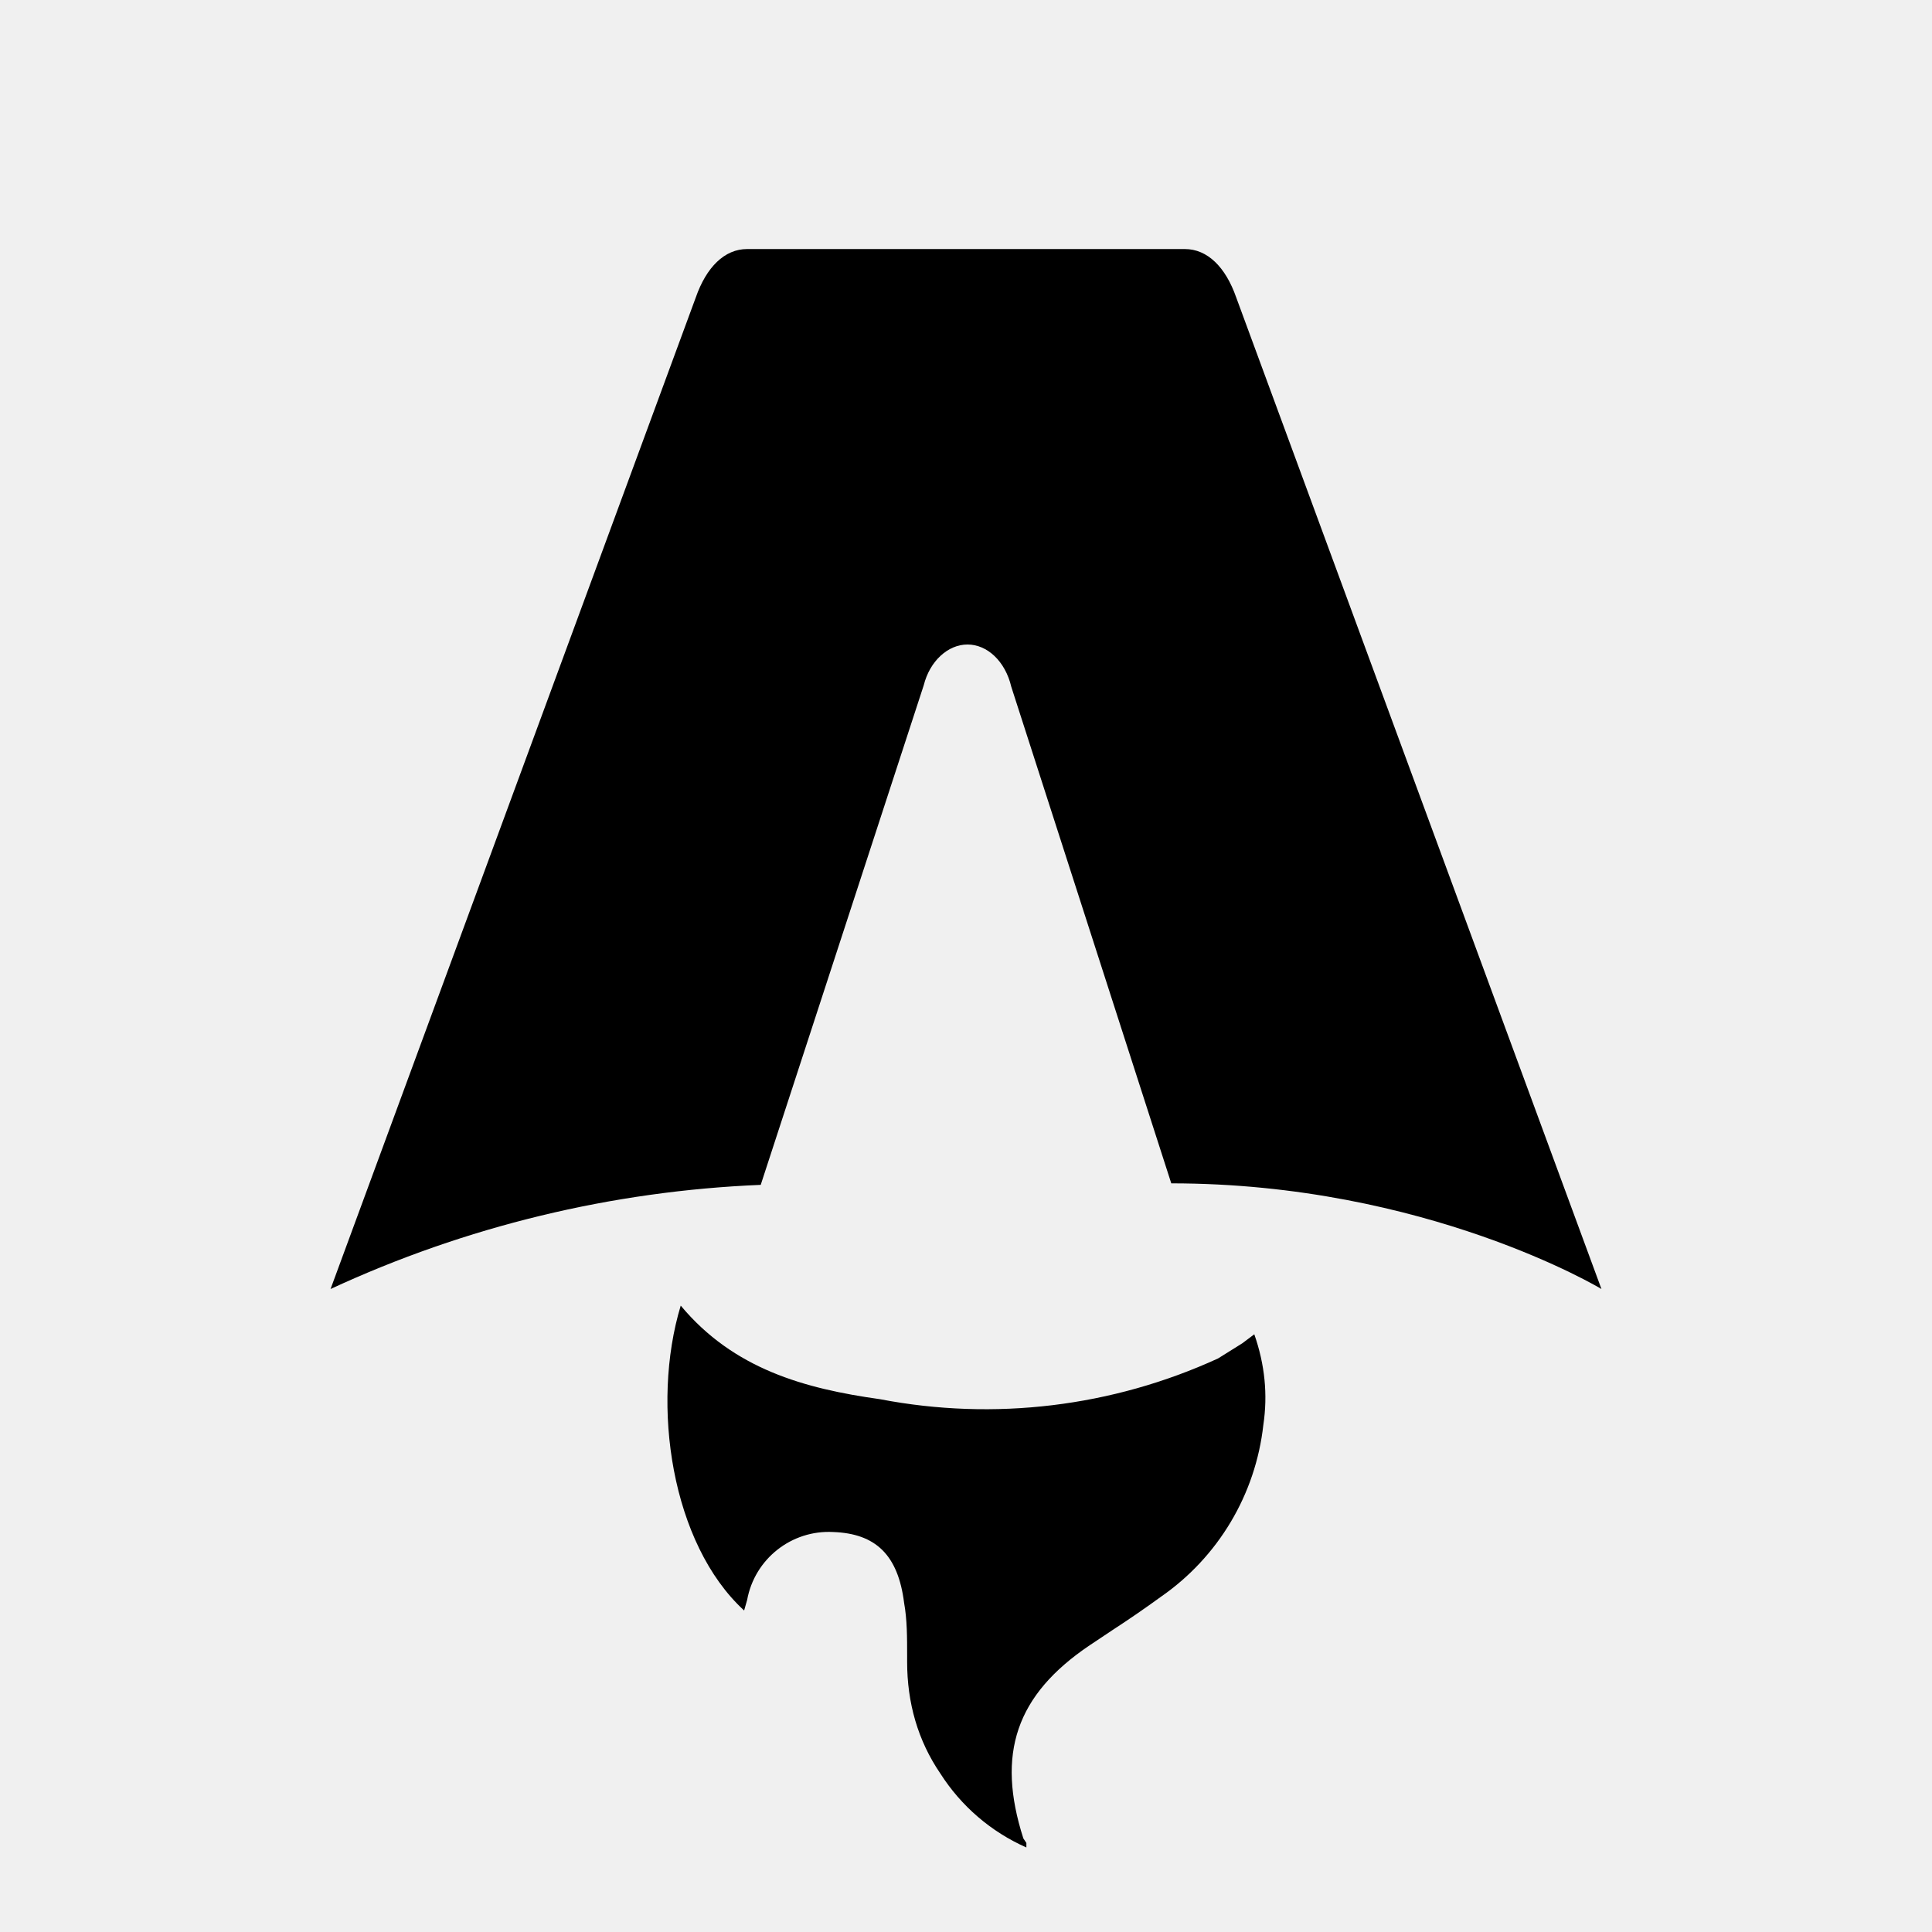
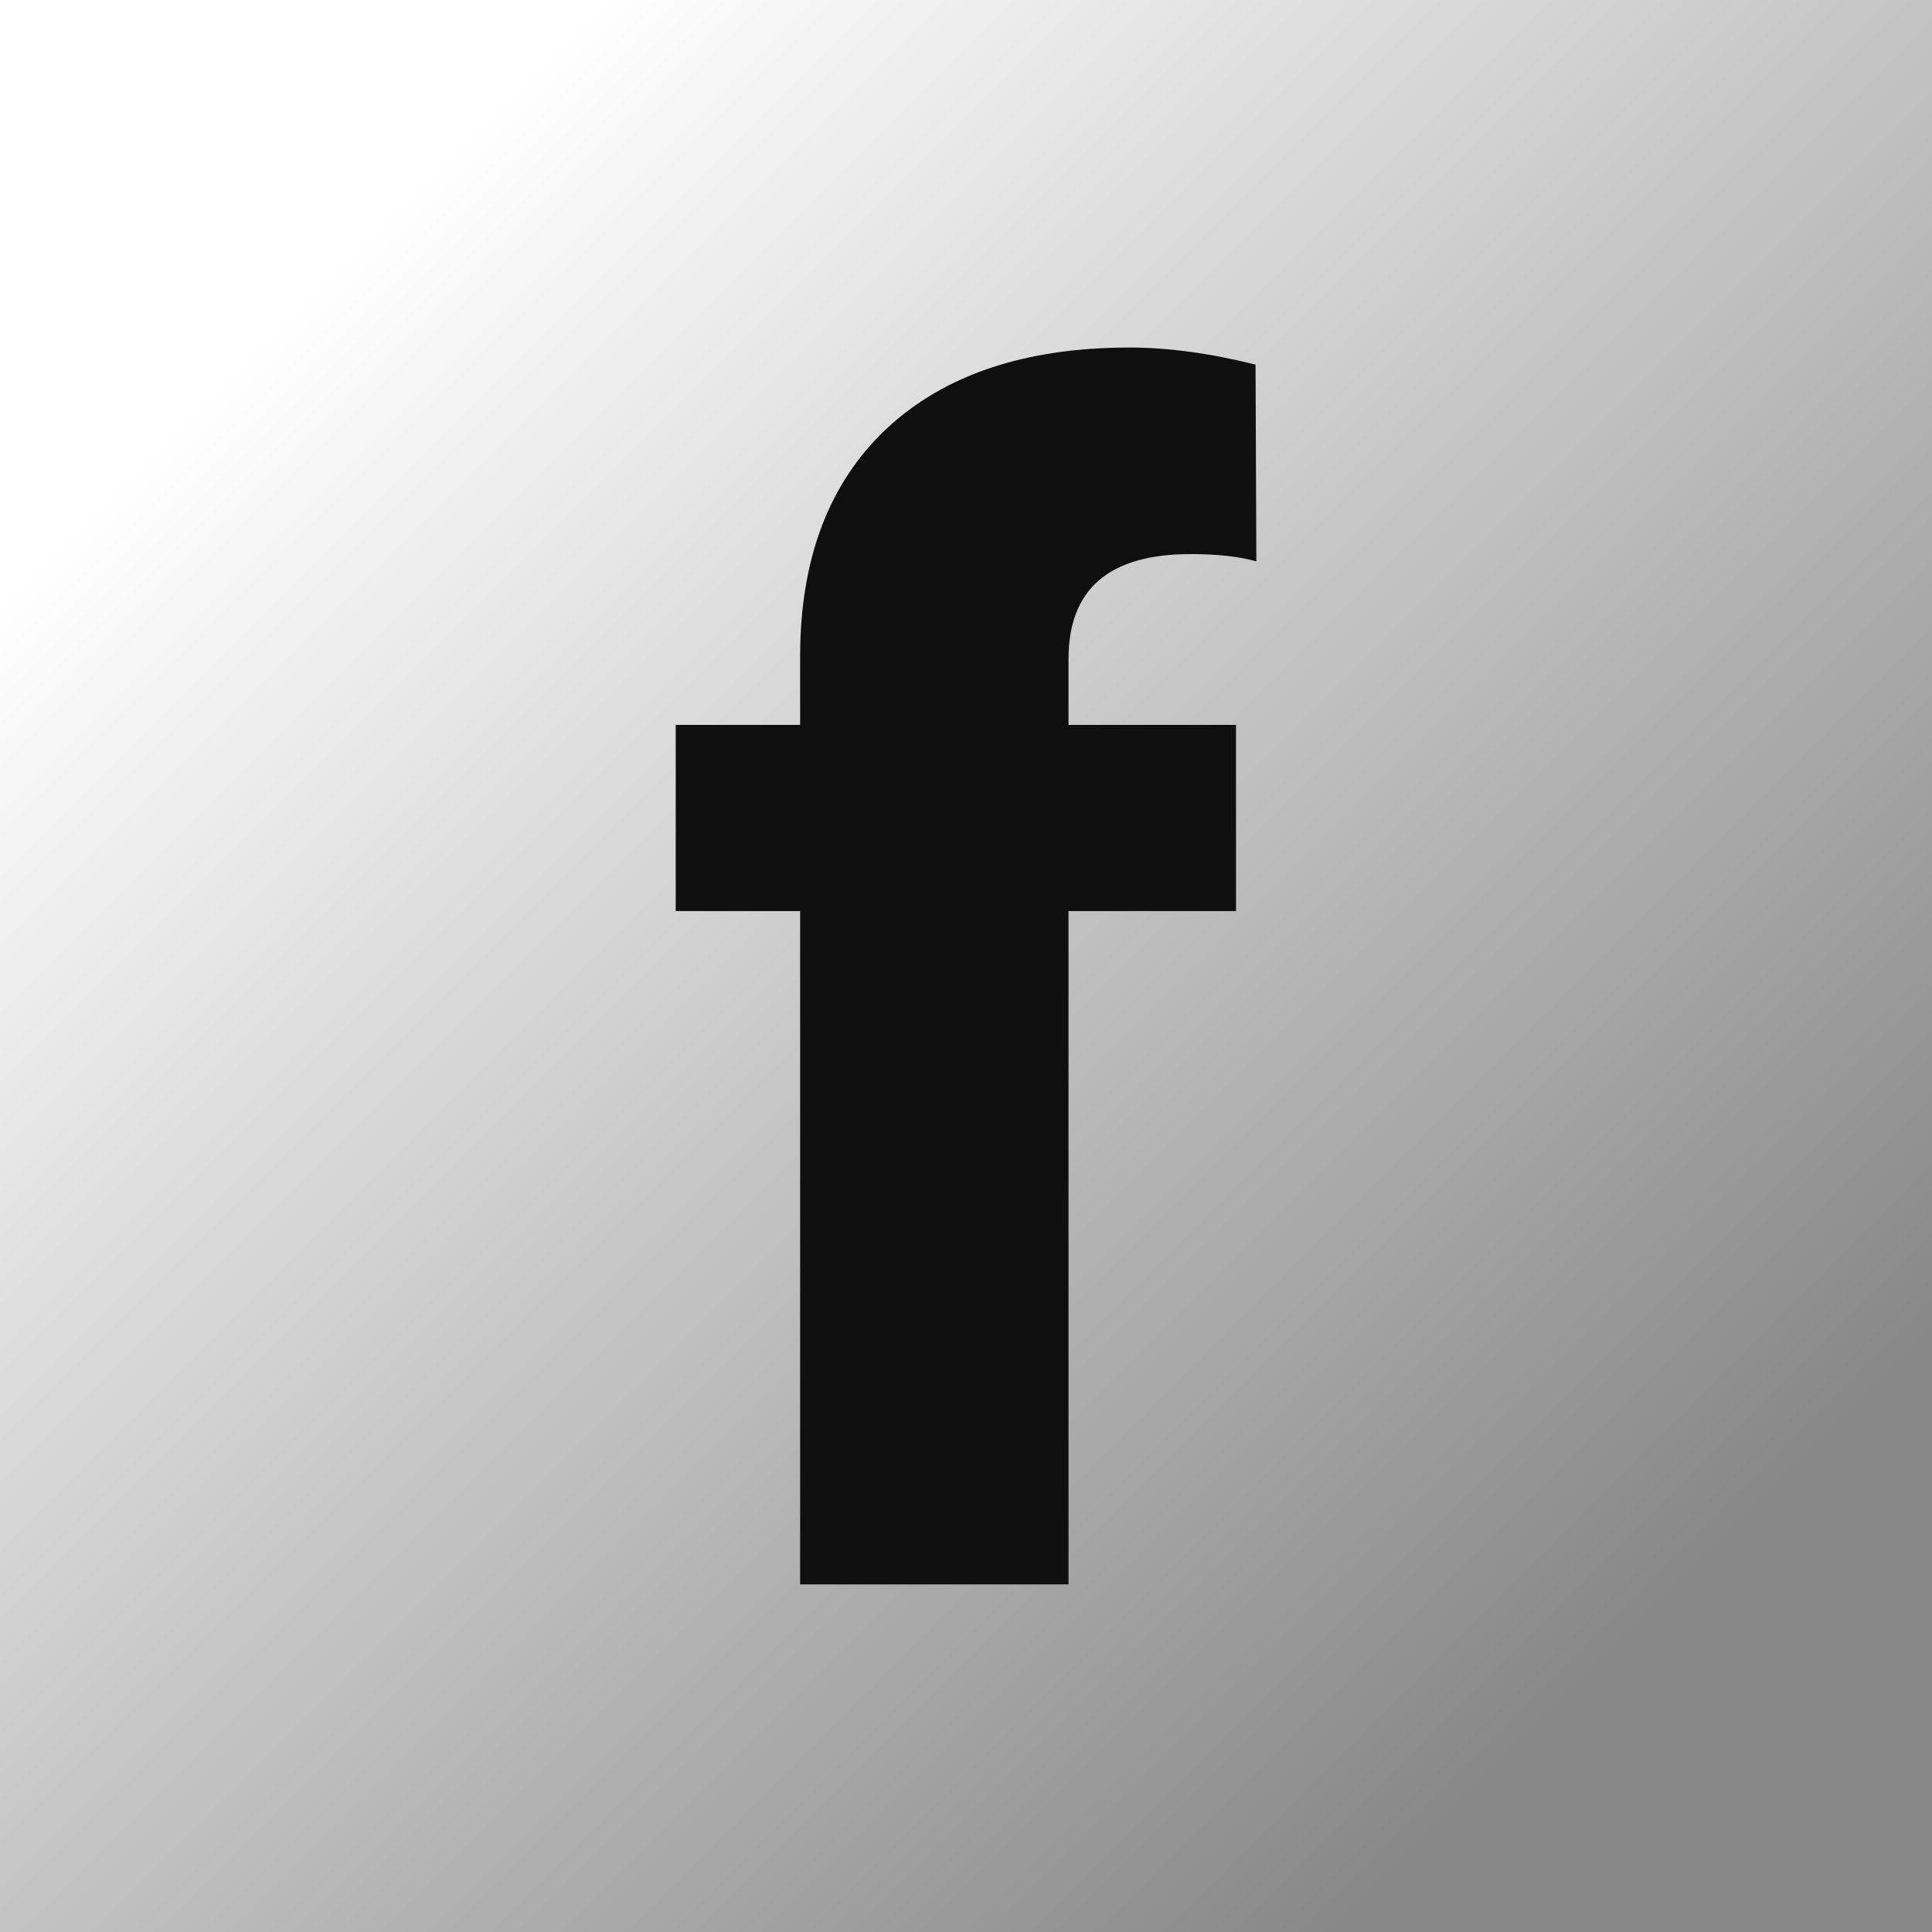
- <svg xmlns="http://www.w3.org/2000/svg" fill="none" viewBox="0 0 128 128">
-   <path d="M50.4 78.5a75.1 75.1 0 0 0-28.5 6.9l24.2-65.7c.7-2 1.9-3.2 3.4-3.2h29c1.5 0 2.7 1.2 3.4 3.2l24.2 65.7s-11.6-7-28.5-7L67 45.5c-.4-1.7-1.6-2.8-2.9-2.8-1.3 0-2.5 1.1-2.9 2.7L50.4 78.5Zm-1.1 28.2Zm-4.2-20.2c-2 6.6-.6 15.8 4.2 20.2a17.5 17.5 0 0 1 .2-.7 5.5 5.5 0 0 1 5.7-4.5c2.8.1 4.3 1.5 4.7 4.7.2 1.1.2 2.3.2 3.5v.4c0 2.7.7 5.2 2.2 7.4a13 13 0 0 0 5.7 4.9v-.3l-.2-.3c-1.8-5.6-.5-9.5 4.4-12.8l1.5-1a73 73 0 0 0 3.2-2.2 16 16 0 0 0 6.8-11.4c.3-2 .1-4-.6-6l-.8.6-1.6 1a37 37 0 0 1-22.4 2.7c-5-.7-9.7-2-13.2-6.2Z" />
-   <style>
-         path { fill: #000; }
-         @media (prefers-color-scheme: dark) {
-             path { fill: #FFF; }
-         }
-     </style>
+ <svg xmlns="http://www.w3.org/2000/svg" version="1.1" viewBox="0 0 200 200">
+   <rect width="200" height="200" fill="url('#gradient')" />
+   <defs>
+     <linearGradient id="gradient" gradientTransform="rotate(45 0.5 0.5)">
+       <stop offset="0%" stop-color="#ffffff" />
+       <stop offset="100%" stop-color="#888888" />
+     </linearGradient>
+   </defs>
+   <g>
+     <g fill="#0f0f0f" transform="matrix(8.41824,0,0,8.41824,68.94017,164.0183)" stroke="#82b7ab" stroke-width="0">
+       <path d="M4.95 0L1.65 0L1.65-8.28L0.12-8.28L0.12-10.57L1.65-10.57L1.65-11.41Q1.65-13.21 2.71-14.21Q3.78-15.21 5.70-15.21L5.70-15.21Q6.41-15.21 7.25-15L7.25-15L7.26-12.58Q6.95-12.67 6.45-12.67L6.45-12.67Q4.95-12.67 4.95-11.38L4.95-11.38L4.95-10.57L7.01-10.57L7.01-8.28L4.95-8.28L4.95 0Z" />
+     </g>
+   </g>
</svg>
